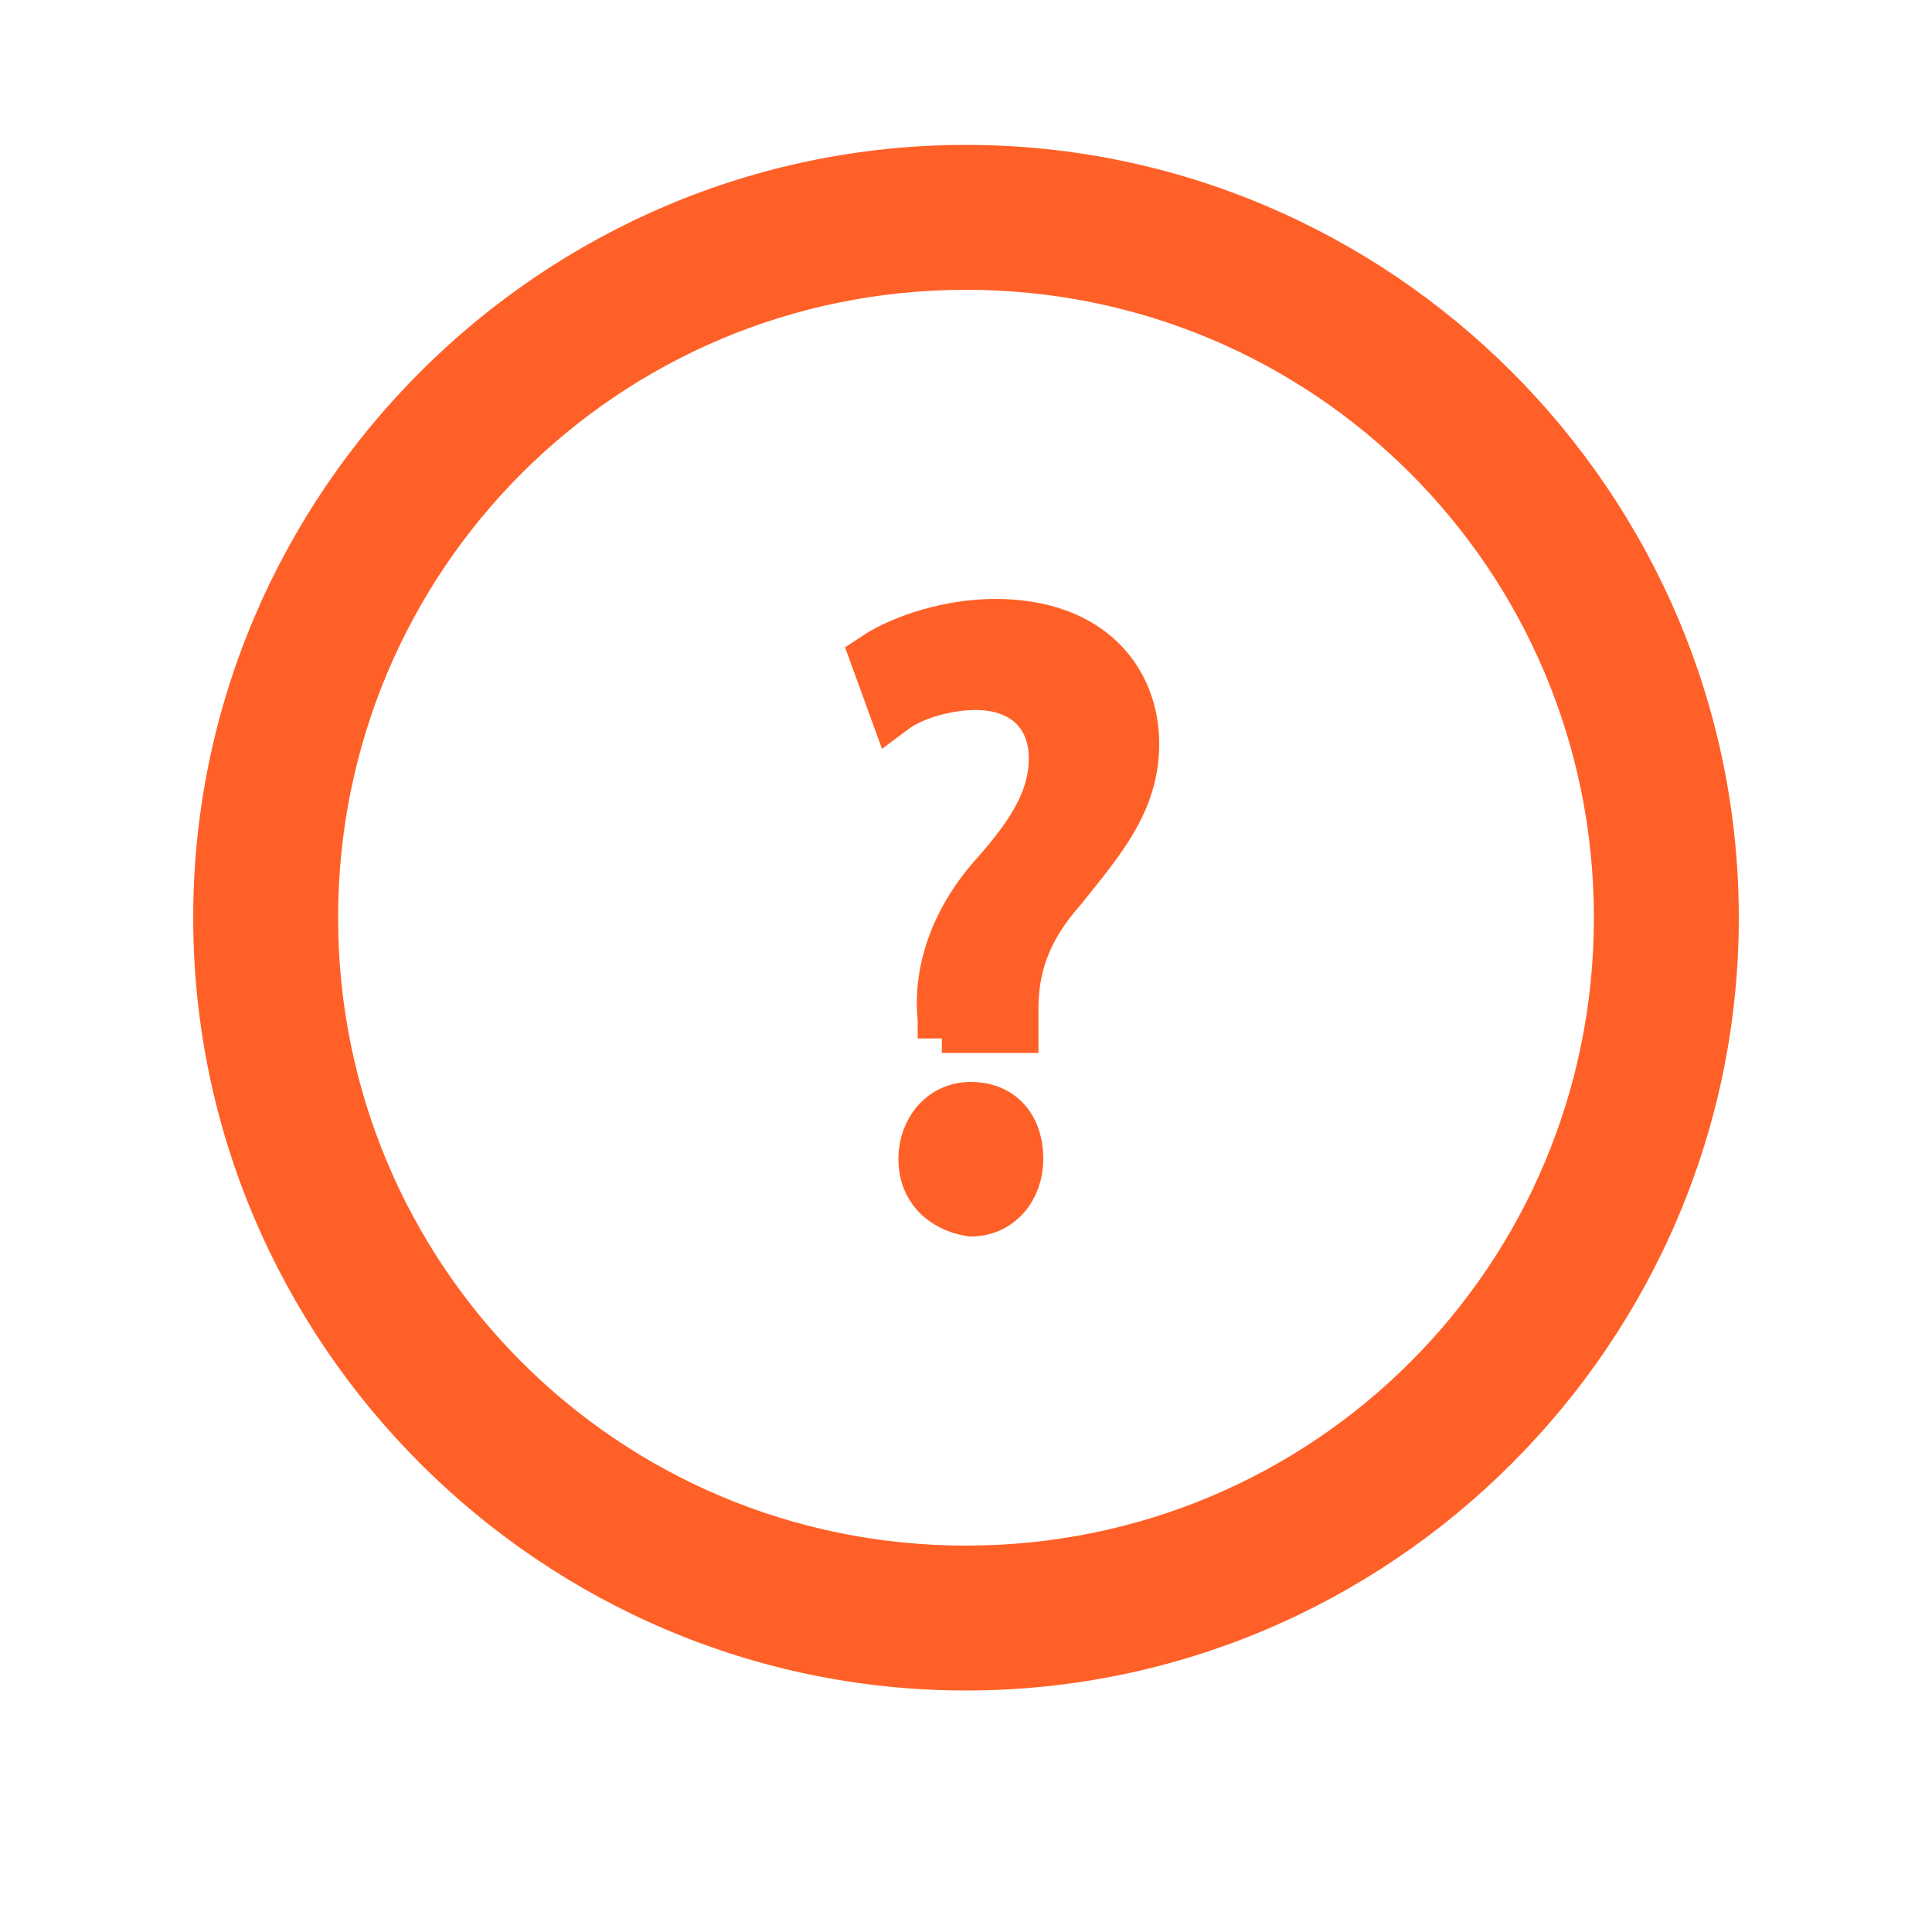
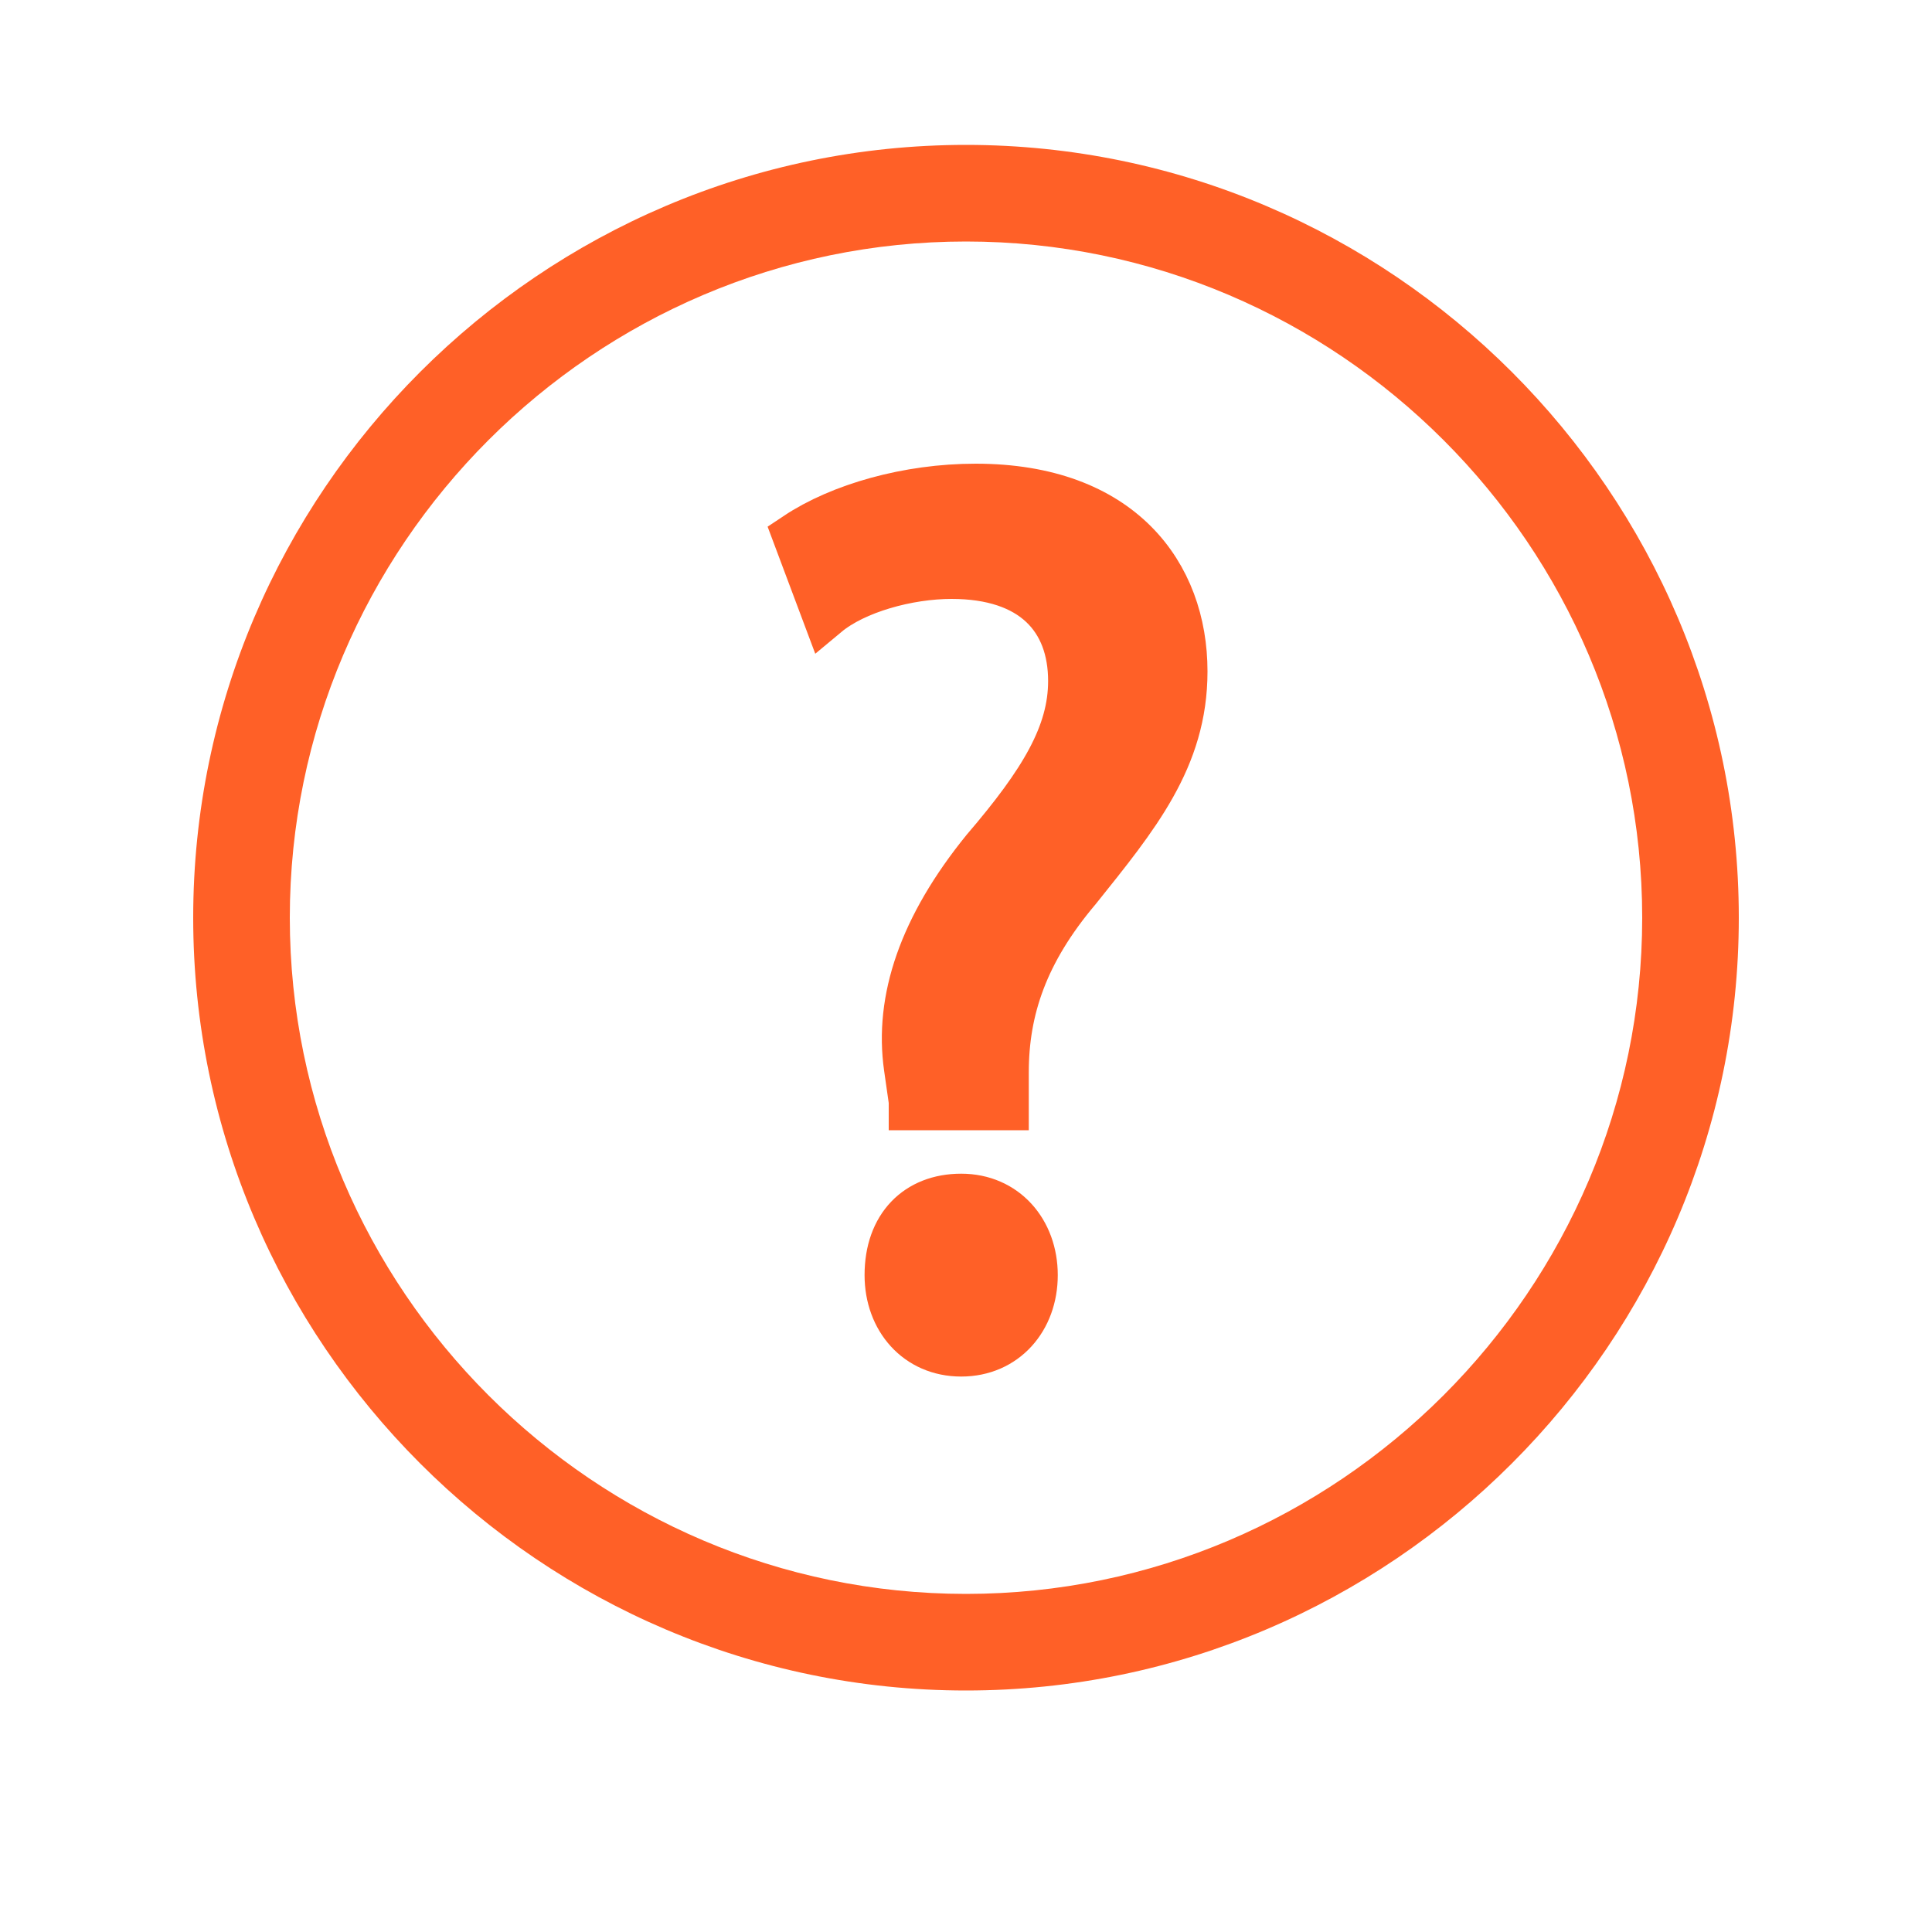
<svg xmlns="http://www.w3.org/2000/svg" version="1.1" id="Layer_1" x="0px" y="0px" viewBox="0 0 40 40" style="enable-background:new 0 0 40 40;" xml:space="preserve">
  <style type="text/css">
	.st0{fill:#FF6027;}
	.st1{fill:#FF6027;stroke:#FF6027;stroke-miterlimit:10;}
</style>
  <g>
-     <path class="st0" d="M20,6c7.2,0,13,5.8,13,13s-5.8,13-13,13S7,26.2,7,19S12.8,6,20,6 M20,3C11.2,3,4,10.2,4,19s7.2,16,16,16   s16-7.2,16-16S28.8,3,20,3L20,3z" />
+     <path class="st0" d="M20,5c7.7,0,14,6.3,14,14s-6.3,14-14,14S6,26.7,6,19S12.3,5,20,5 M20,3C11.2,3,4,10.2,4,19s7.2,16,16,16   s16-7.2,16-16S28.8,3,20,3L20,3z" />
  </g>
  <g>
-     <path class="st1" d="M19.5,21.5l0-0.4c-0.1-0.9,0.2-2,1.1-3c0.8-0.9,1.2-1.6,1.2-2.4c0-0.9-0.6-1.5-1.6-1.5c-0.6,0-1.3,0.2-1.7,0.5   l-0.4-1.1c0.6-0.4,1.6-0.7,2.5-0.7c2,0,2.9,1.2,2.9,2.5c0,1.2-0.7,2-1.5,3c-0.8,0.9-1,1.7-1,2.5l0,0.4H19.5z M19.1,24   c0-0.6,0.4-1.1,1-1.1s1,0.4,1,1.1c0,0.6-0.4,1.1-1,1.1C19.5,25,19.1,24.6,19.1,24z" />
+     <path class="st1" d="M18.9,22.8l-0.1-0.7c-0.2-1.4,0.3-2.9,1.6-4.5c1.2-1.4,1.8-2.4,1.8-3.5c0-1.3-0.8-2.2-2.5-2.2   c-0.9,0-2,0.3-2.6,0.8l-0.6-1.6c0.9-0.6,2.3-1,3.7-1c3,0,4.3,1.8,4.3,3.8c0,1.8-1,3-2.2,4.5c-1.1,1.3-1.5,2.5-1.5,3.8l0,0.7H18.9z    M18.4,26.4c0-1,0.6-1.6,1.5-1.6s1.5,0.7,1.5,1.6c0,0.9-0.6,1.6-1.5,1.6C19,28,18.4,27.3,18.4,26.4z" />
  </g>
</svg>
